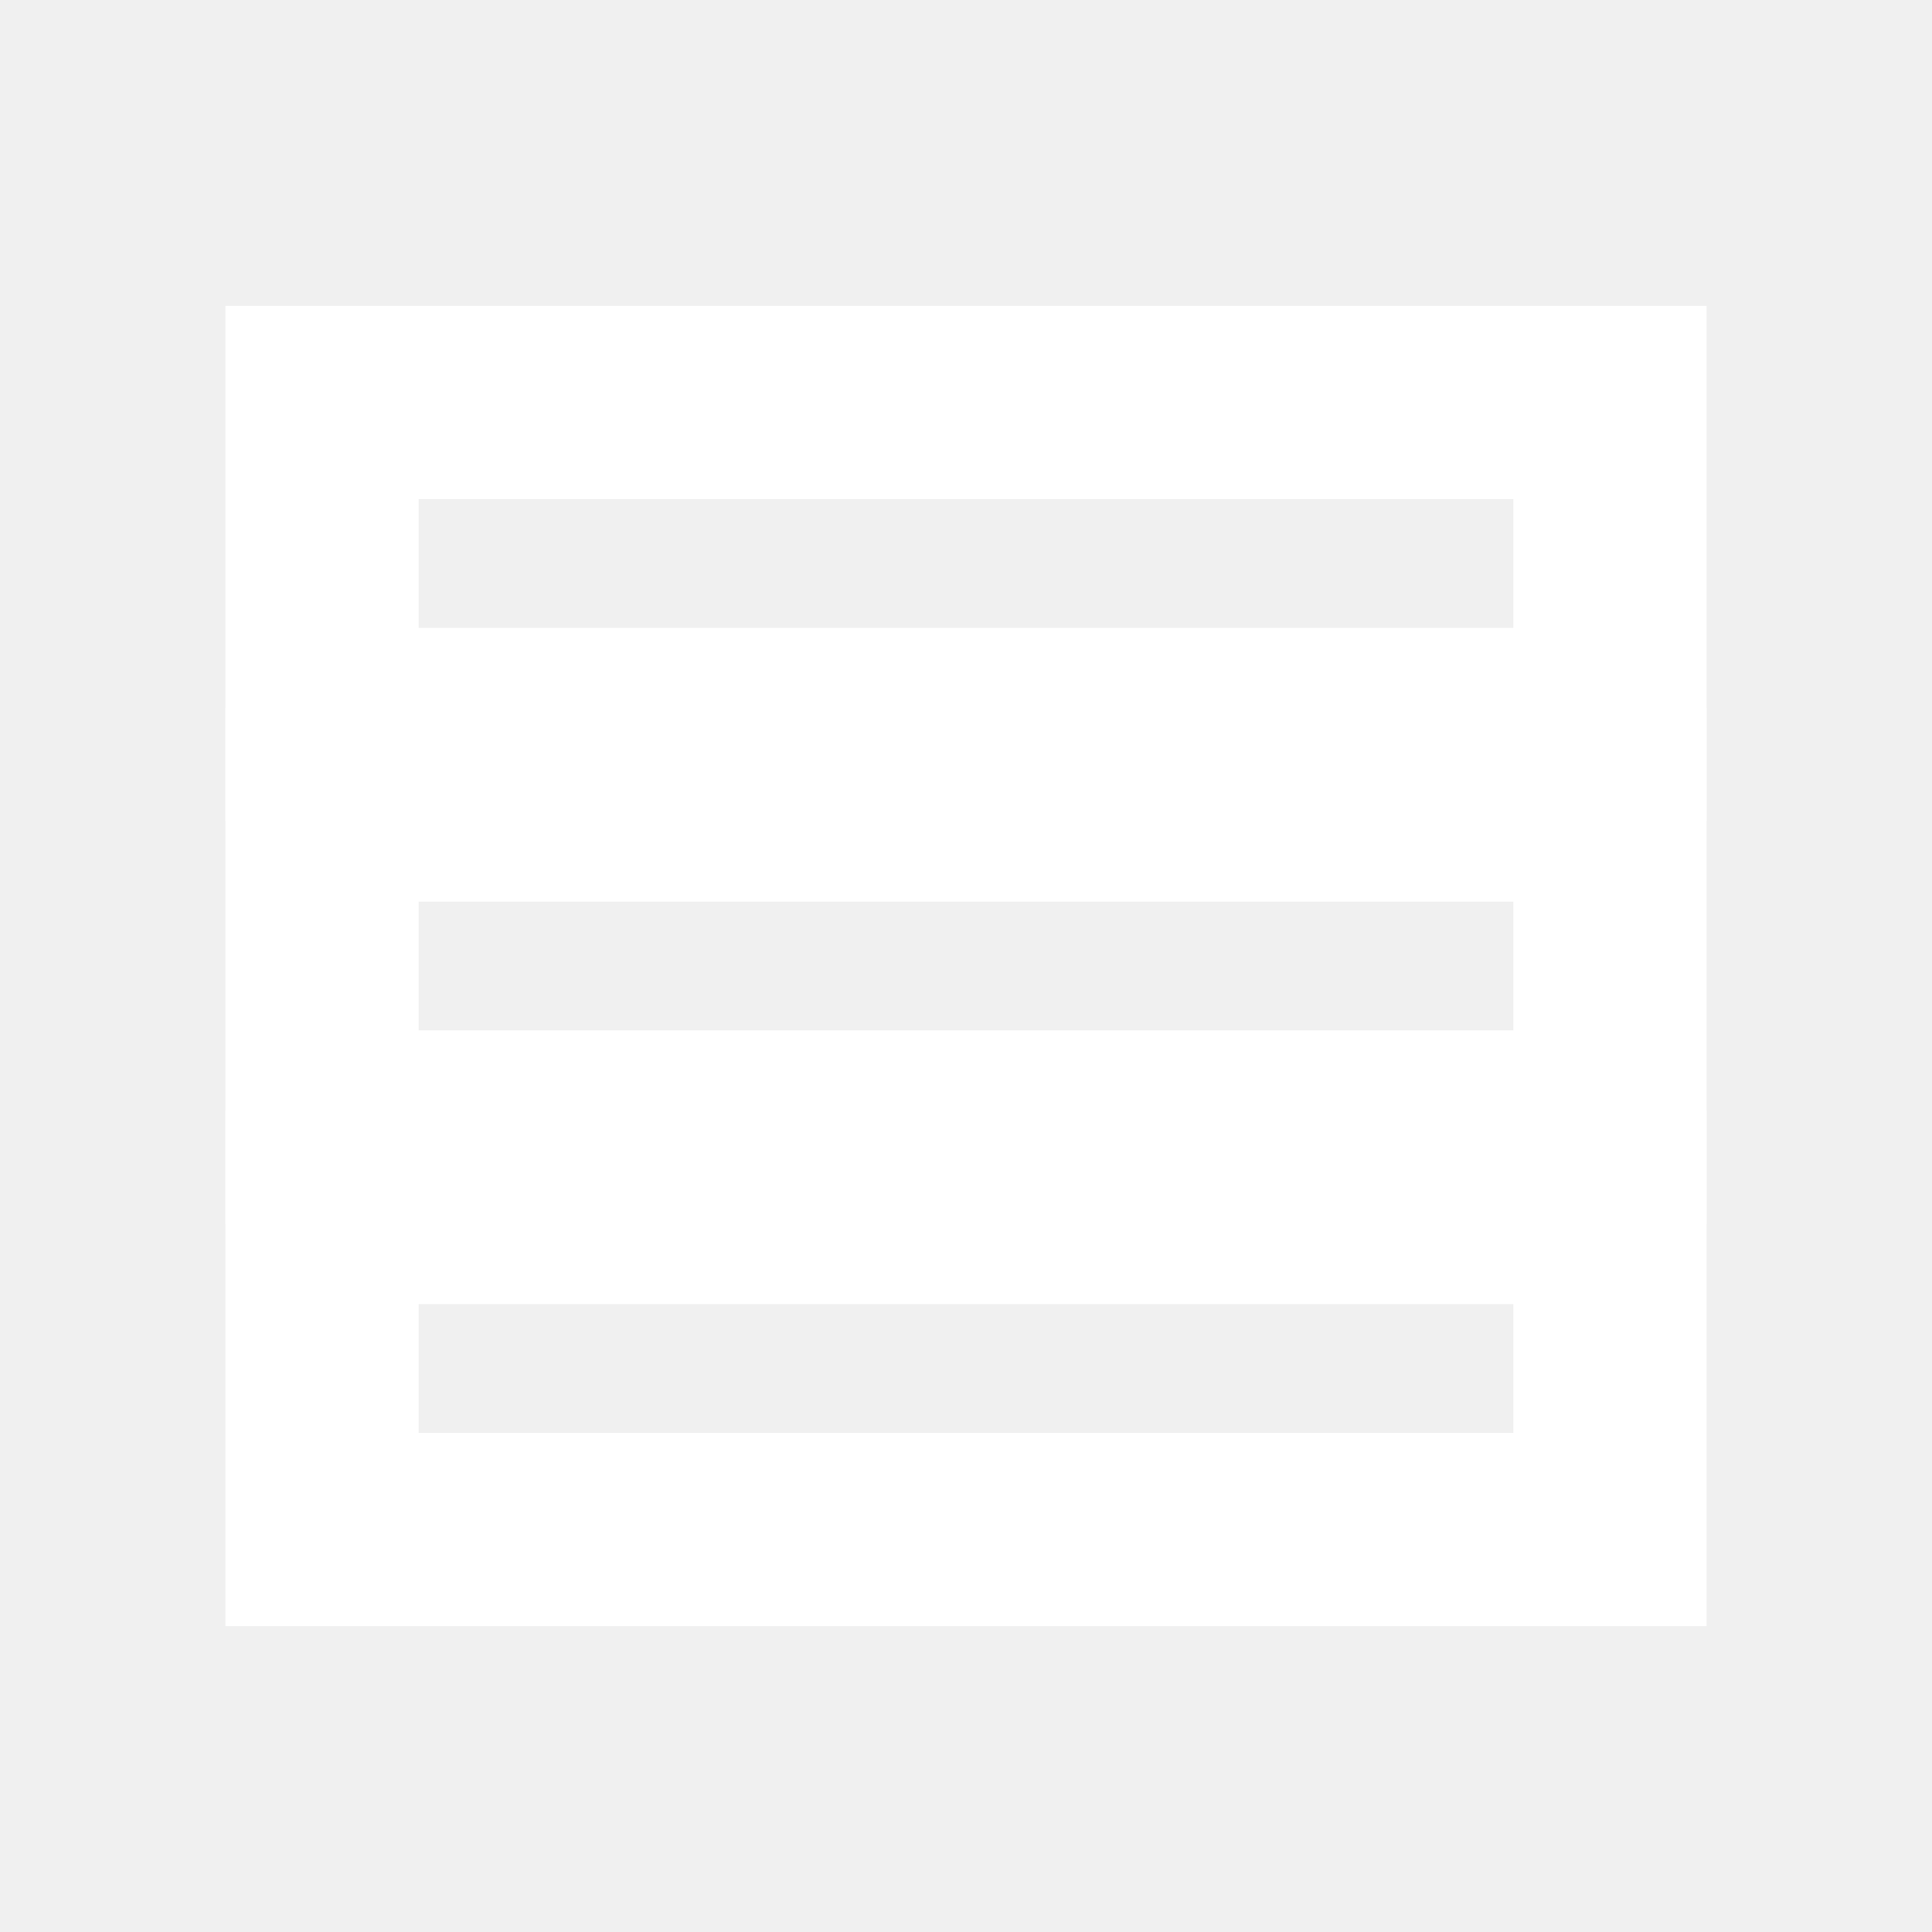
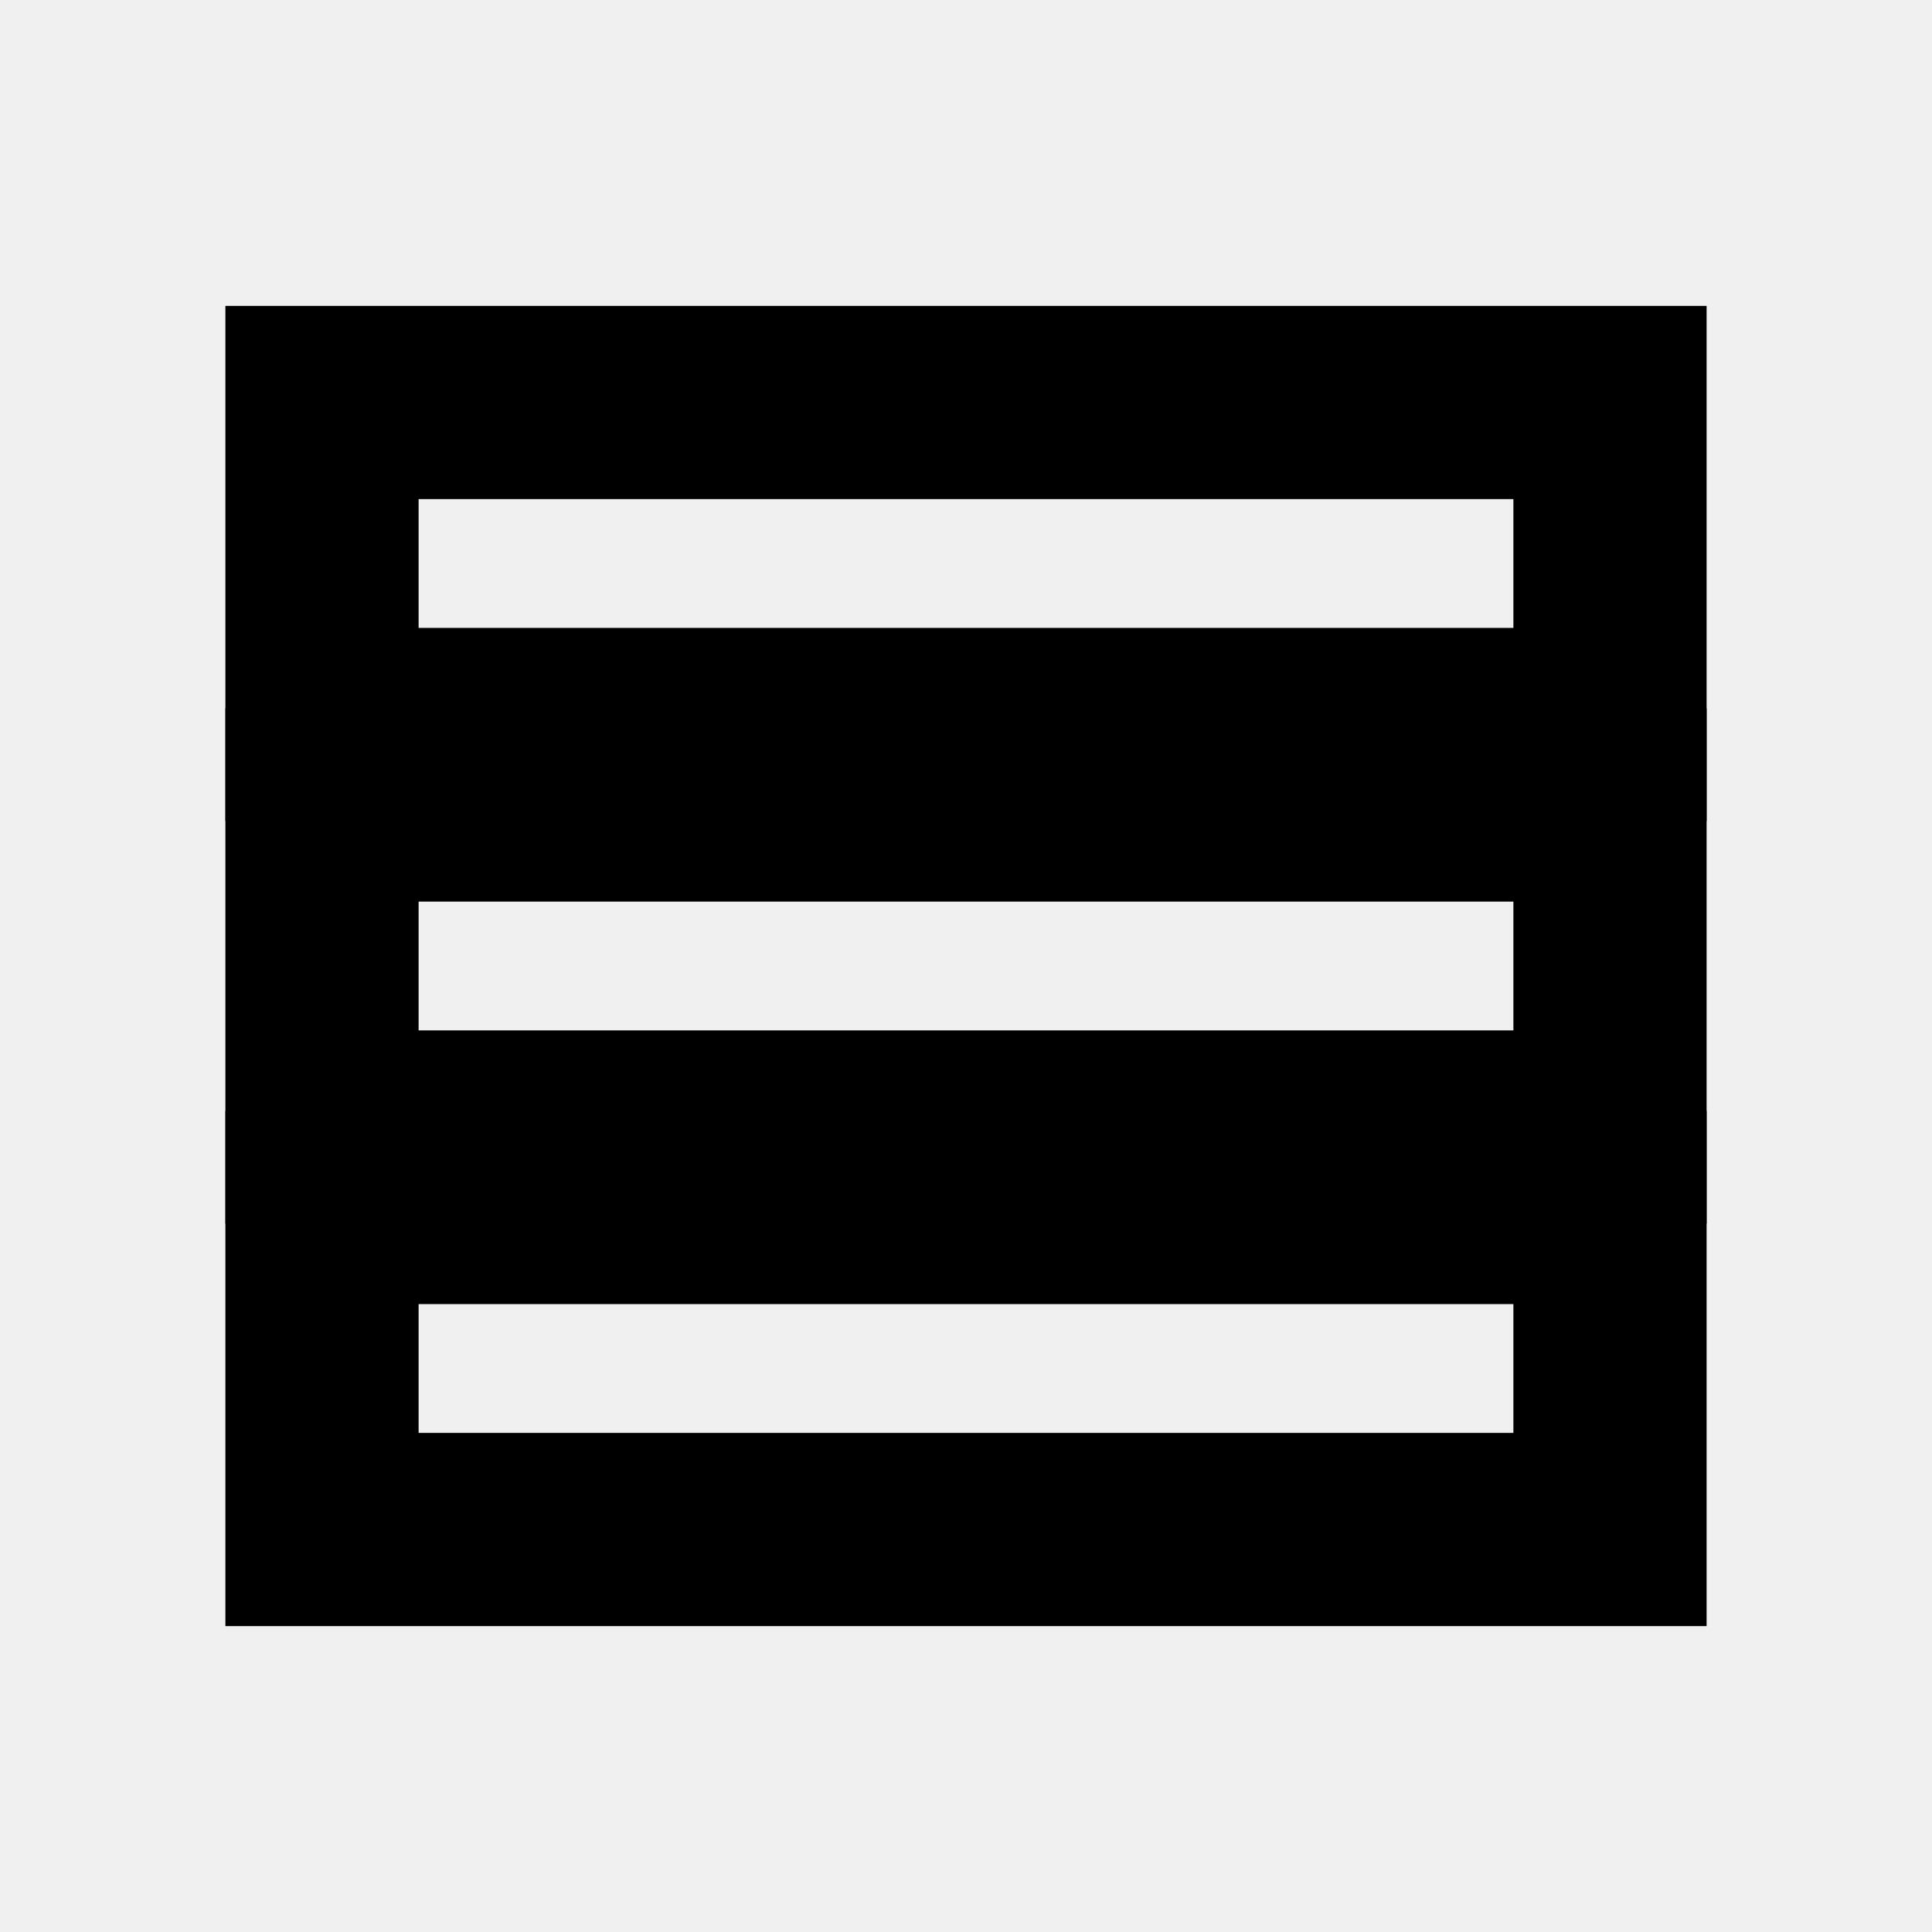
- <svg xmlns="http://www.w3.org/2000/svg" viewBox="0 0 24 24" width="24" height="24" fill="none" stroke="#ffffff" stroke-width="2.4" stroke-linecap="square">
+ <svg xmlns="http://www.w3.org/2000/svg" viewBox="0 0 24 24" width="24" height="24" fill="none" stroke="#000000" stroke-width="2.4" stroke-linecap="square">
  <path d="M4 5h16v4H4z" />
  <path d="M4 10h16v4H4z" />
  <path d="M4 15h16v4H4z" />
</svg>
